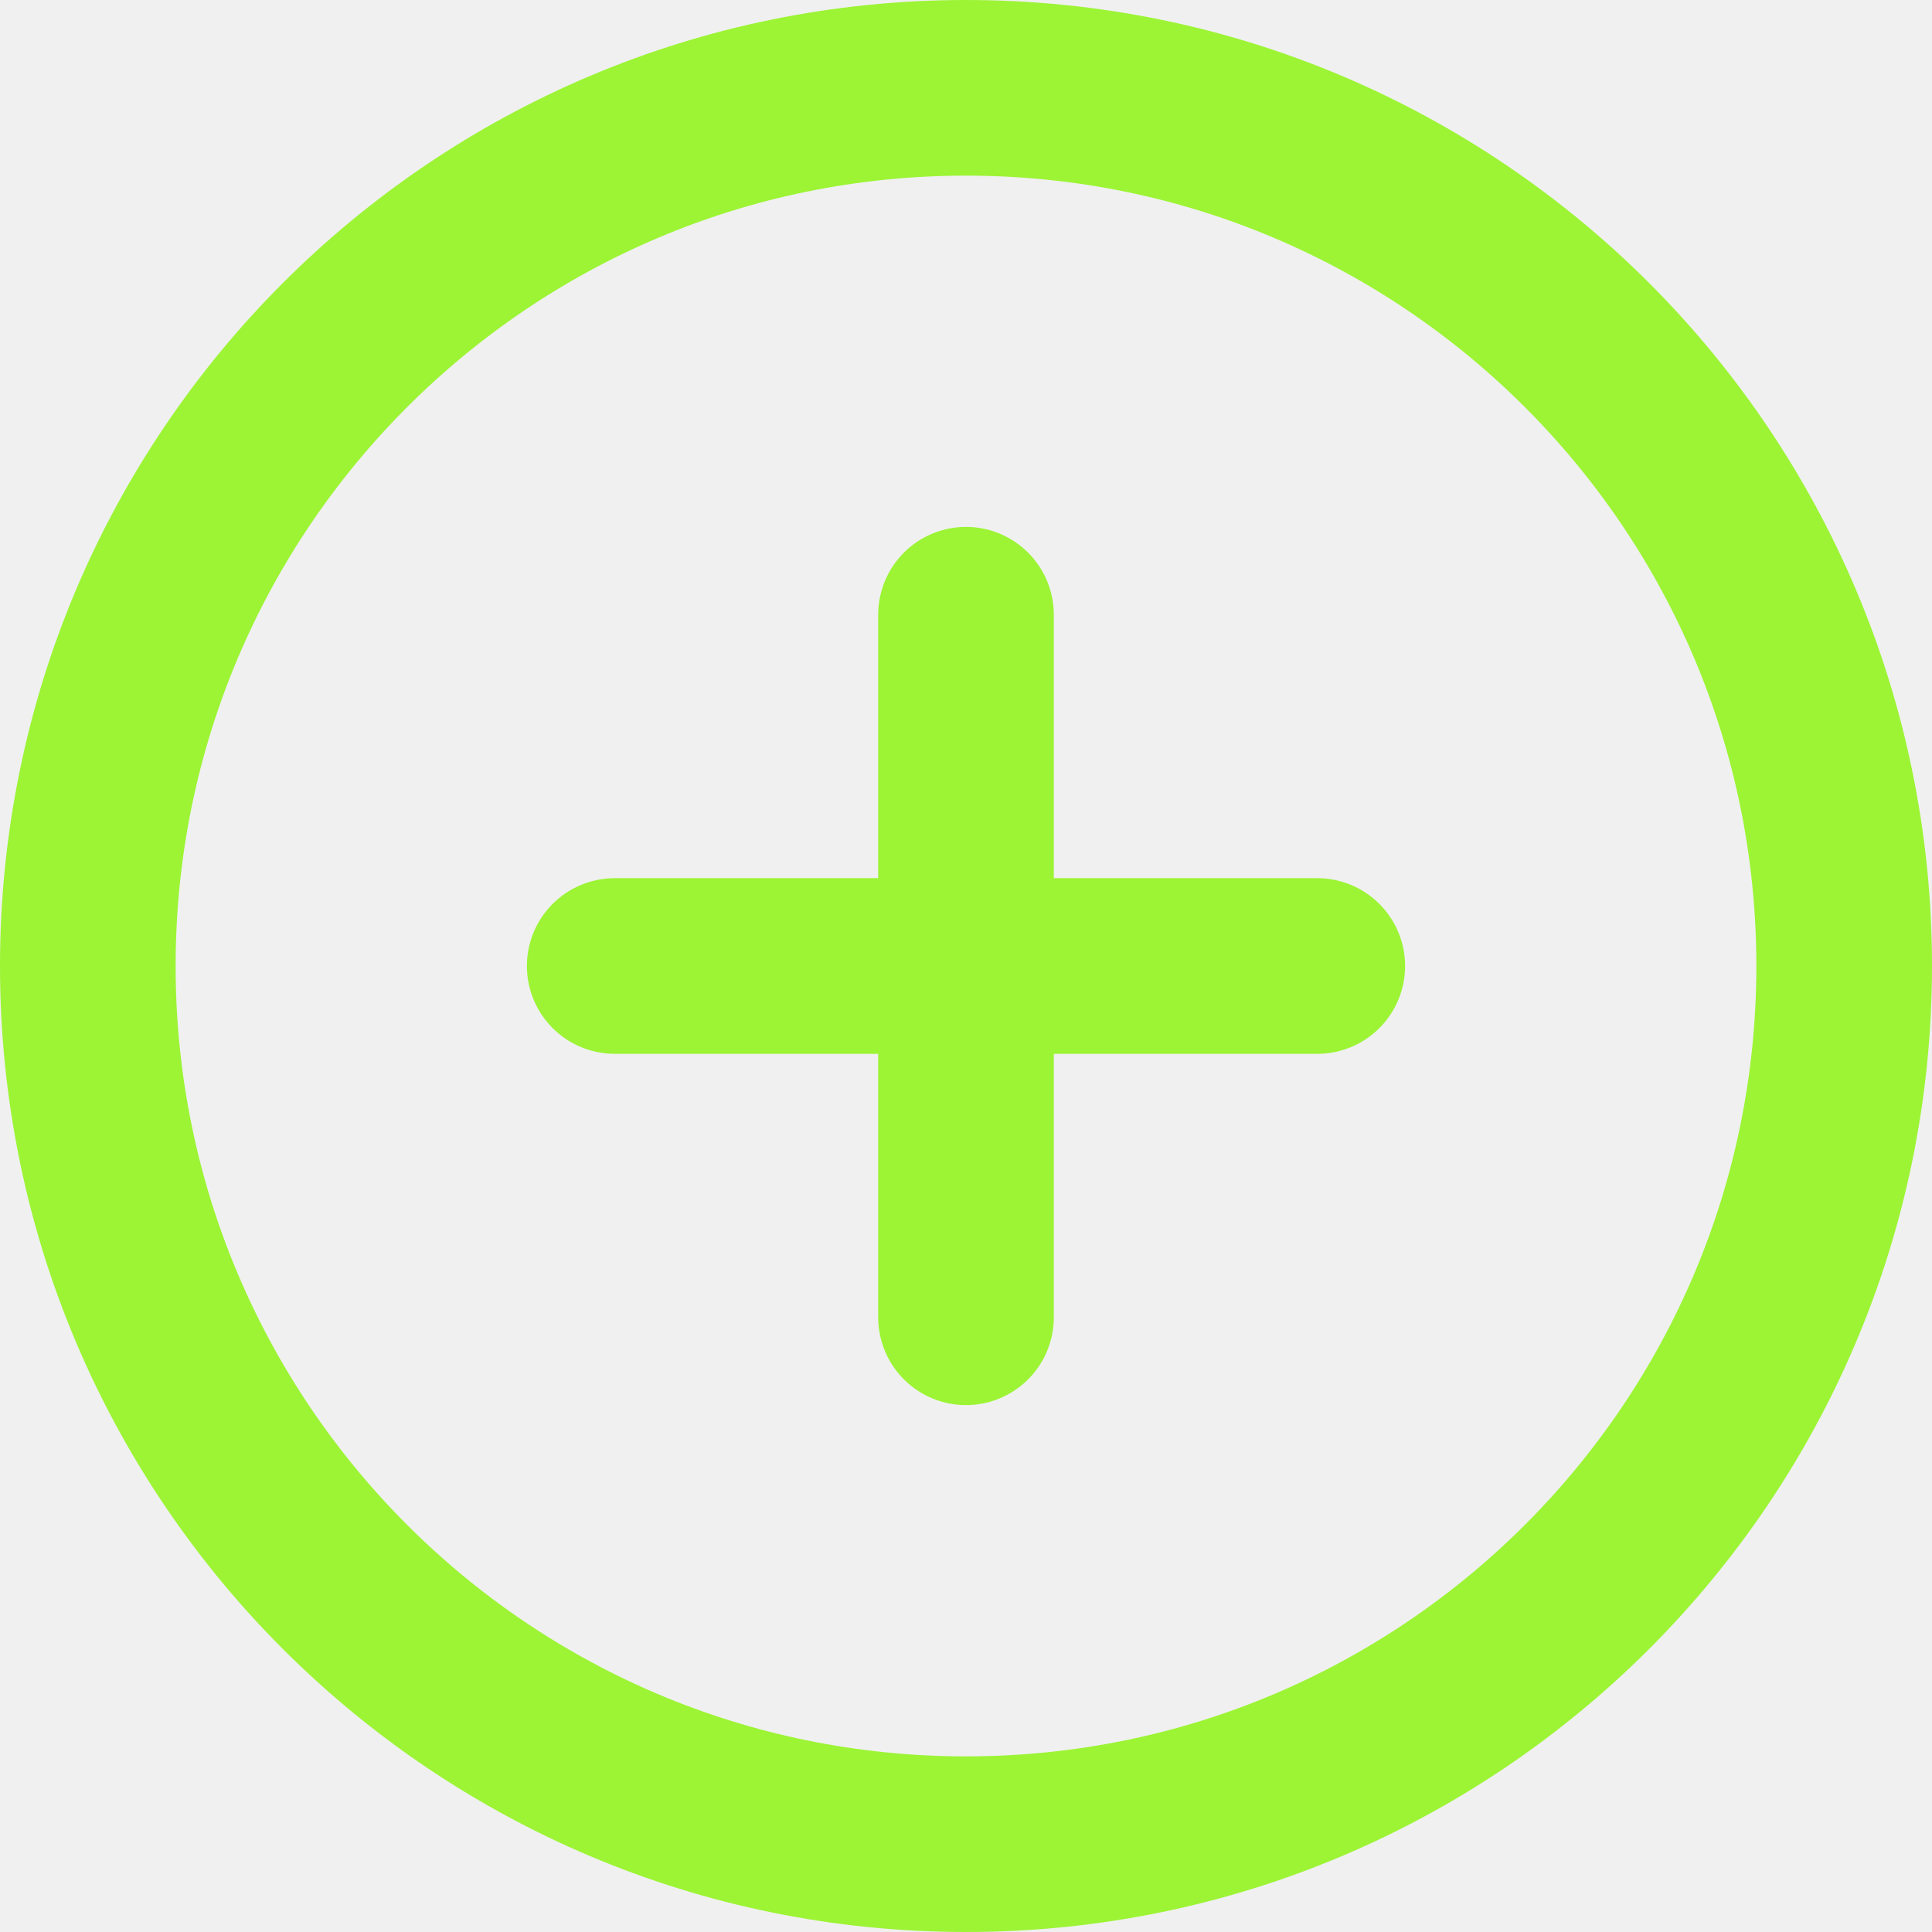
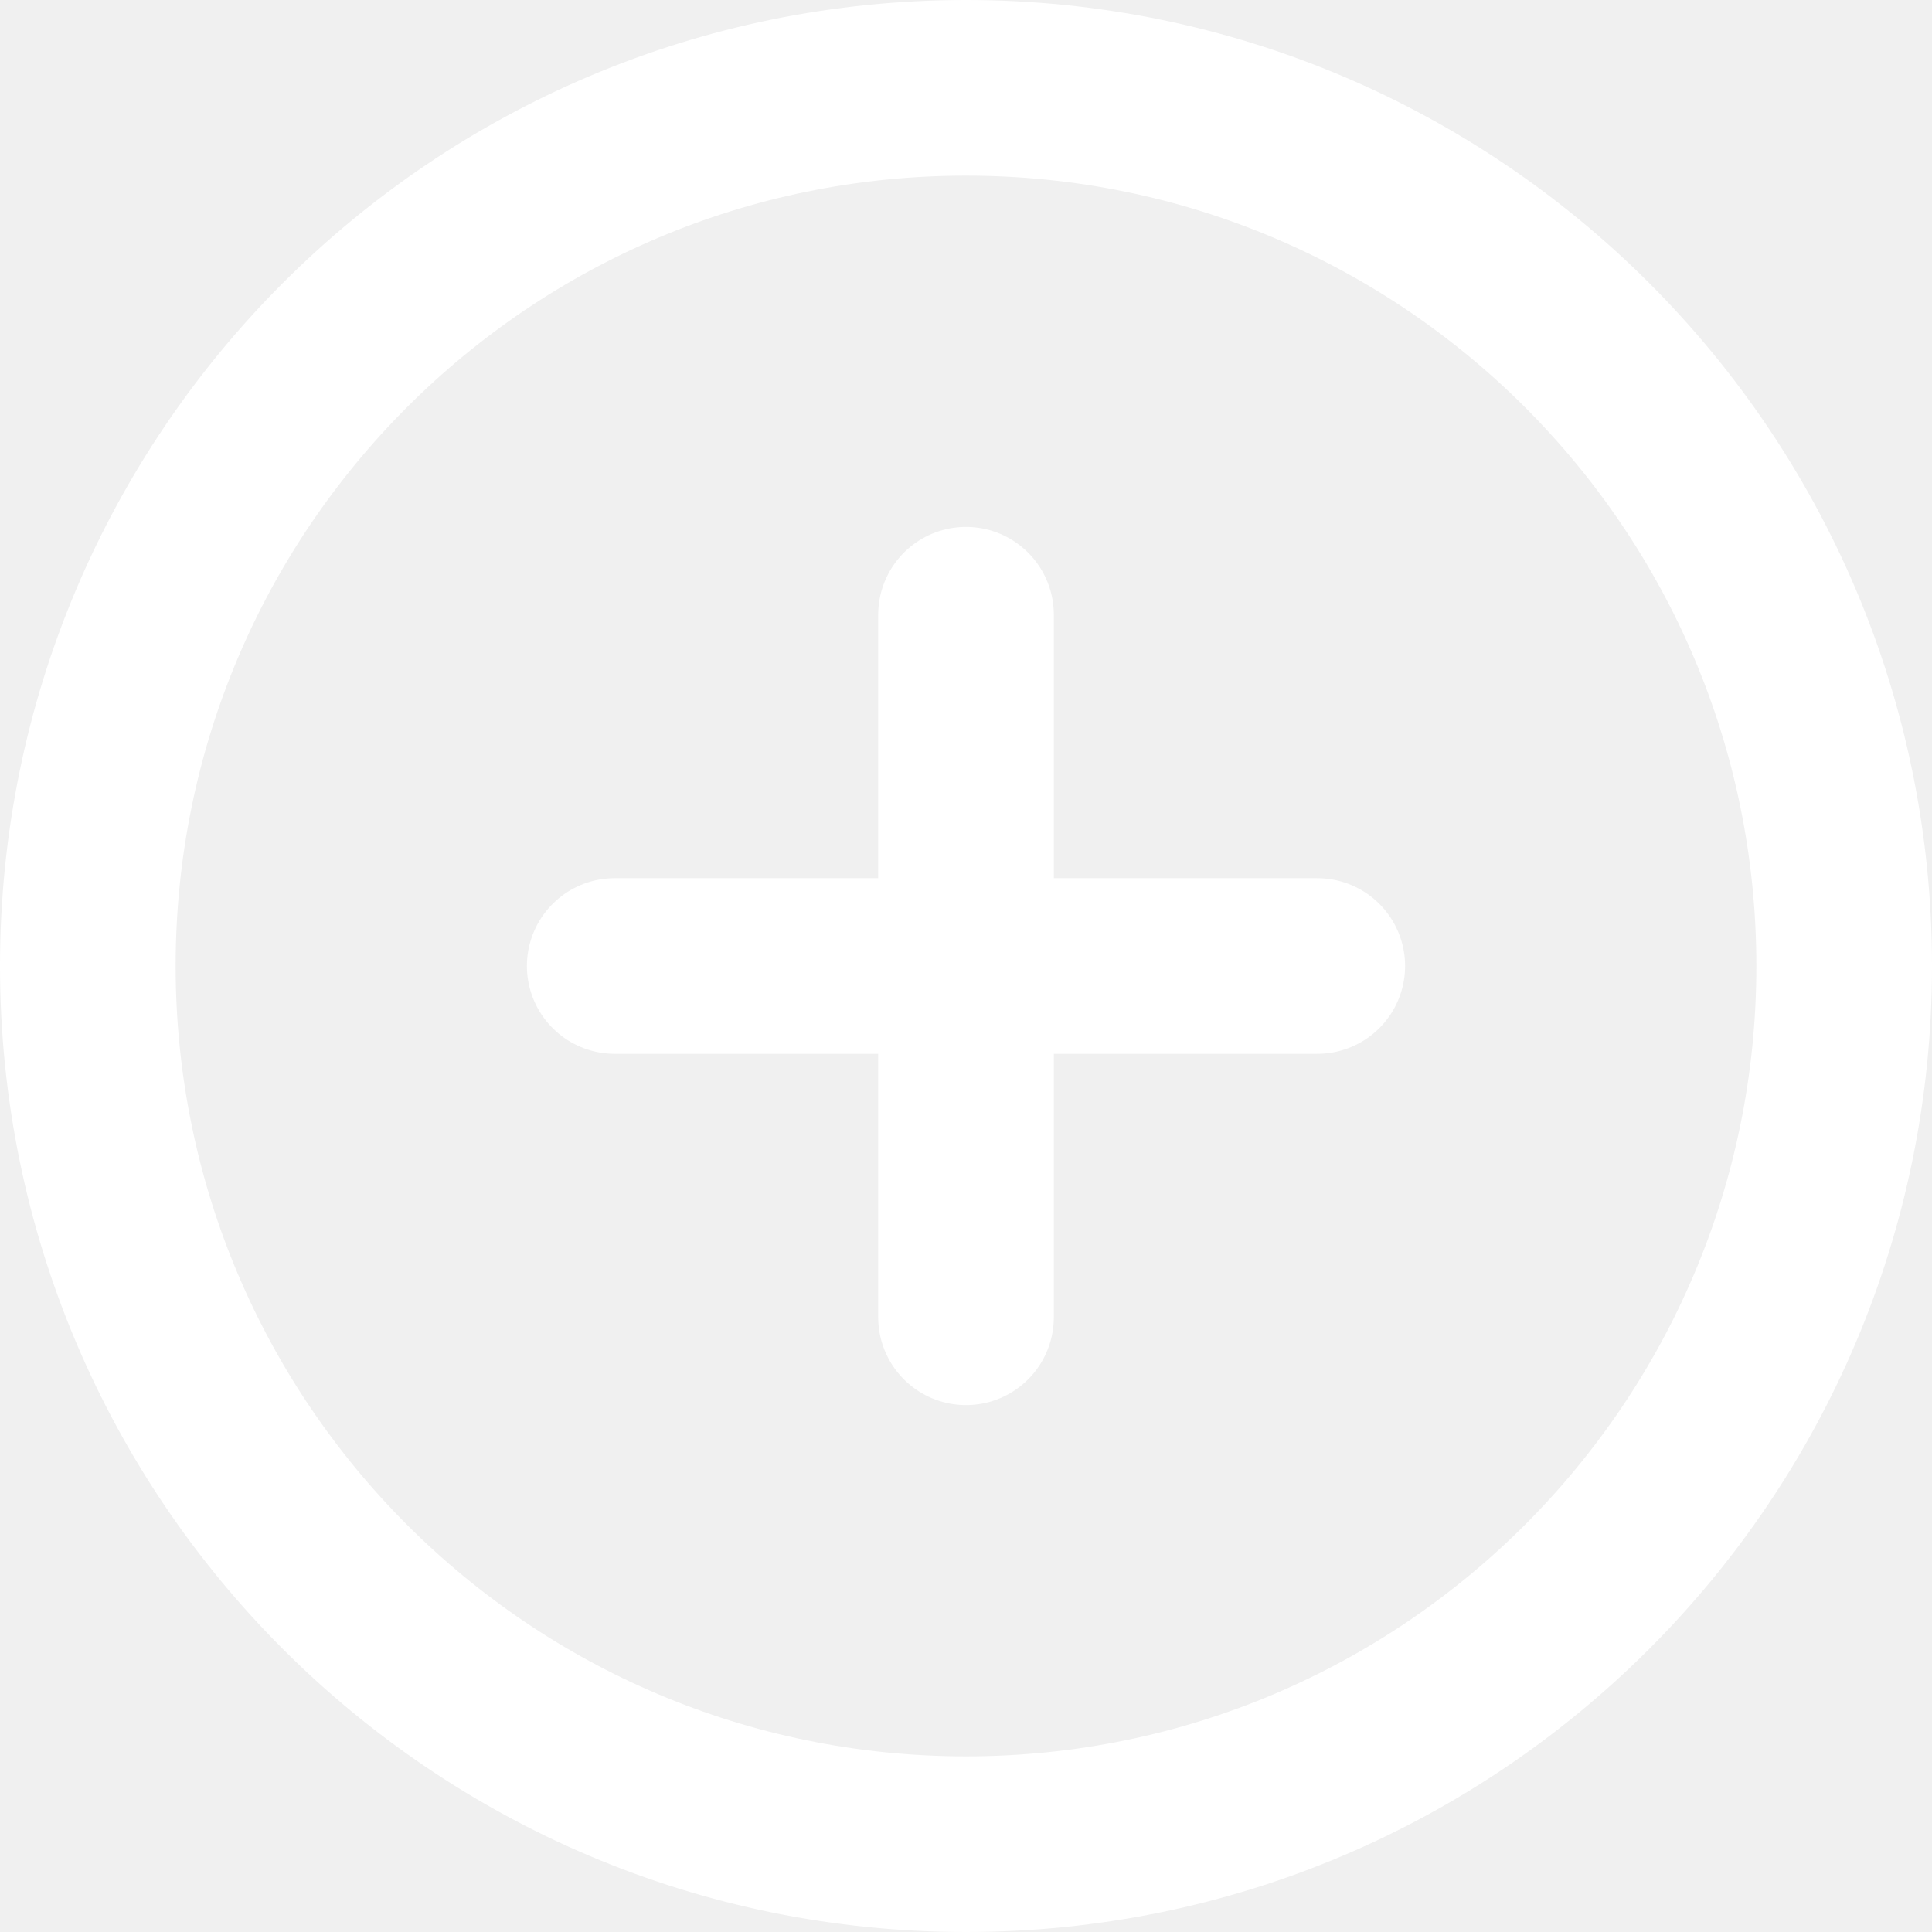
<svg xmlns="http://www.w3.org/2000/svg" width="22" height="22" fill="none">
-   <path d="M11 7v8m-4-4h8m6 0c0 5.523-4.477 10-10 10S1 16.523 1 11 5.477 1 11 1s10 4.477 10 10Z" stroke="#9CF435" stroke-width="2" stroke-linecap="round" stroke-linejoin="round" />
+   <path d="M11 7v8m-4-4h8m6 0c0 5.523-4.477 10-10 10S1 16.523 1 11 5.477 1 11 1s10 4.477 10 10Z" stroke="#fff" stroke-width="2" stroke-linecap="round" stroke-linejoin="round" />
</svg>
